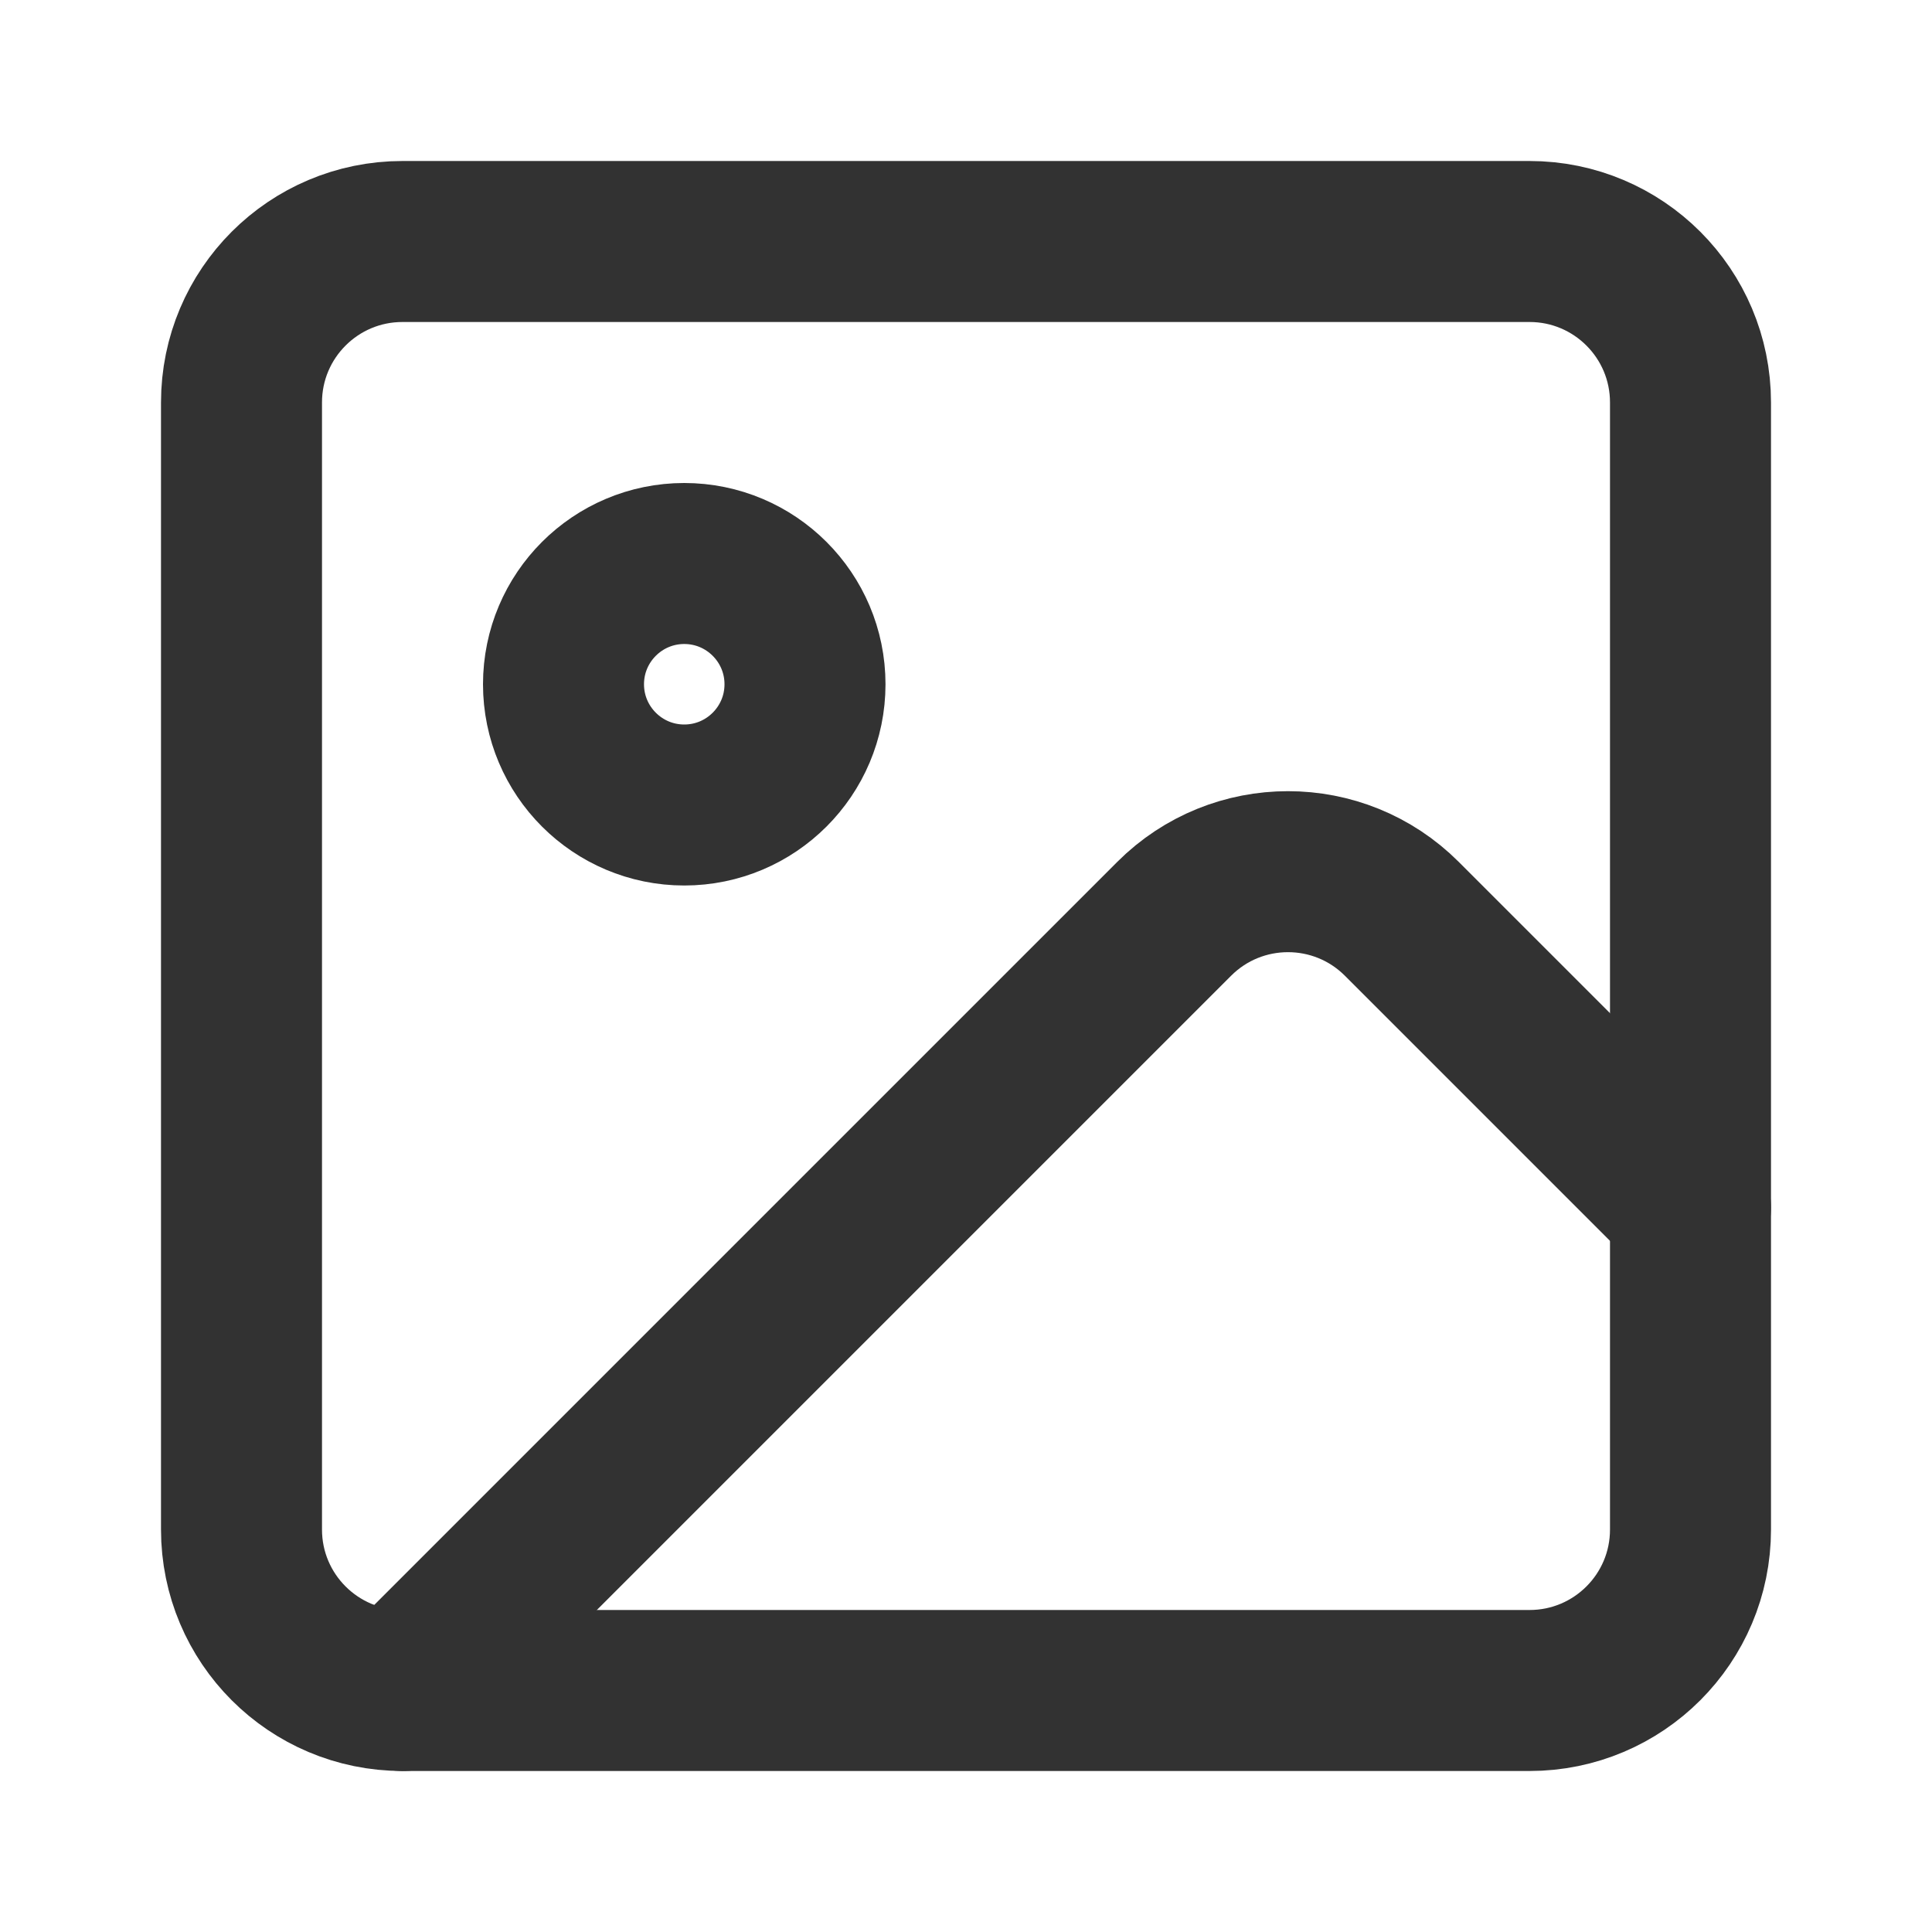
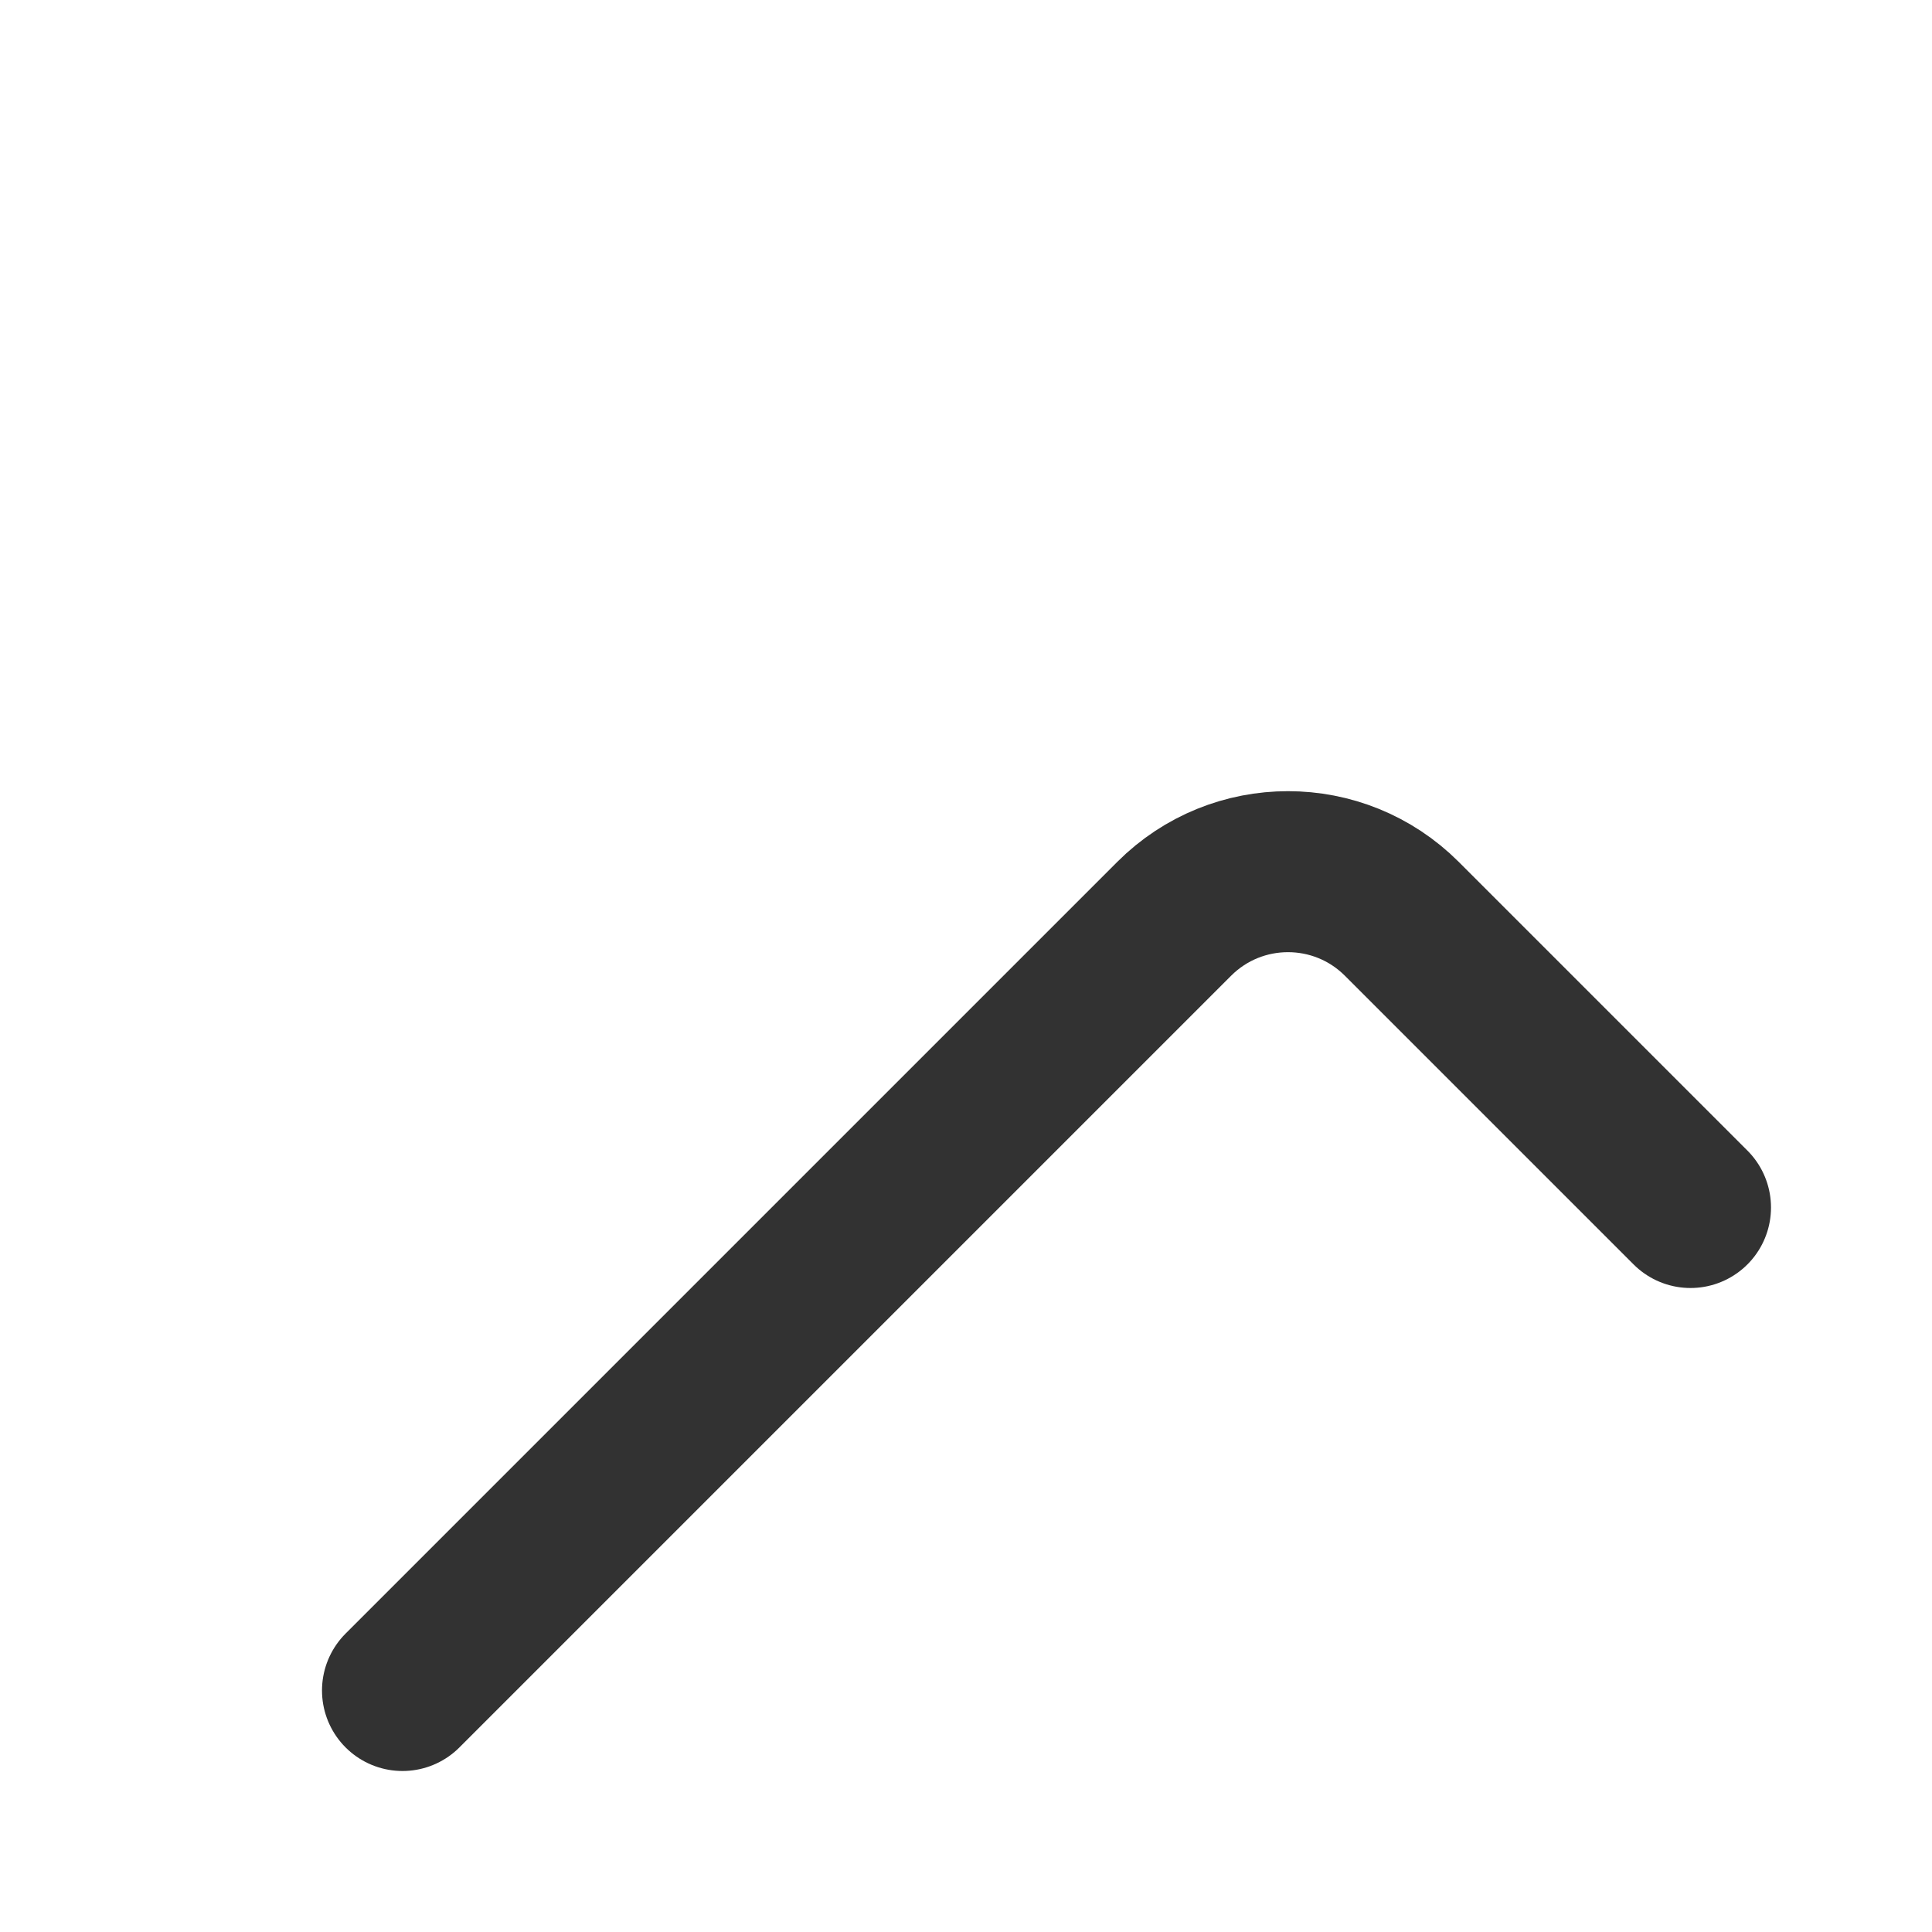
<svg xmlns="http://www.w3.org/2000/svg" width="24" height="24" viewBox="0 0 24 24" fill="none">
-   <path d="M19 3H5C3.895 3 3 3.895 3 5V19C3 20.105 3.895 21 5 21H19C20.105 21 21 20.105 21 19V5C21 3.895 20.105 3 19 3Z" stroke="#323232" stroke-width="2" stroke-linecap="round" stroke-linejoin="round" />
-   <path d="M8.5 10C9.328 10 10 9.328 10 8.5C10 7.672 9.328 7 8.5 7C7.672 7 7 7.672 7 8.5C7 9.328 7.672 10 8.5 10Z" stroke="#323232" stroke-width="2" stroke-linecap="round" stroke-linejoin="round" />
+   <path d="M19 3H5C3.895 3 3 3.895 3 5V19C3 20.105 3.895 21 5 21H19C20.105 21 21 20.105 21 19V5C21 3.895 20.105 3 19 3Z" stroke="current" stroke-width="2" stroke-linecap="round" stroke-linejoin="round" />
+   <path d="M8.5 10C9.328 10 10 9.328 10 8.5C10 7.672 9.328 7 8.5 7C7.672 7 7 7.672 7 8.5C7 9.328 7.672 10 8.5 10Z" stroke="current" stroke-width="2" stroke-linecap="round" stroke-linejoin="round" />
  <path d="M21 15L17.414 11.414C16.633 10.633 15.367 10.633 14.586 11.414L5 21" stroke="#323232" stroke-width="2" stroke-linecap="round" stroke-linejoin="round" />
</svg>
